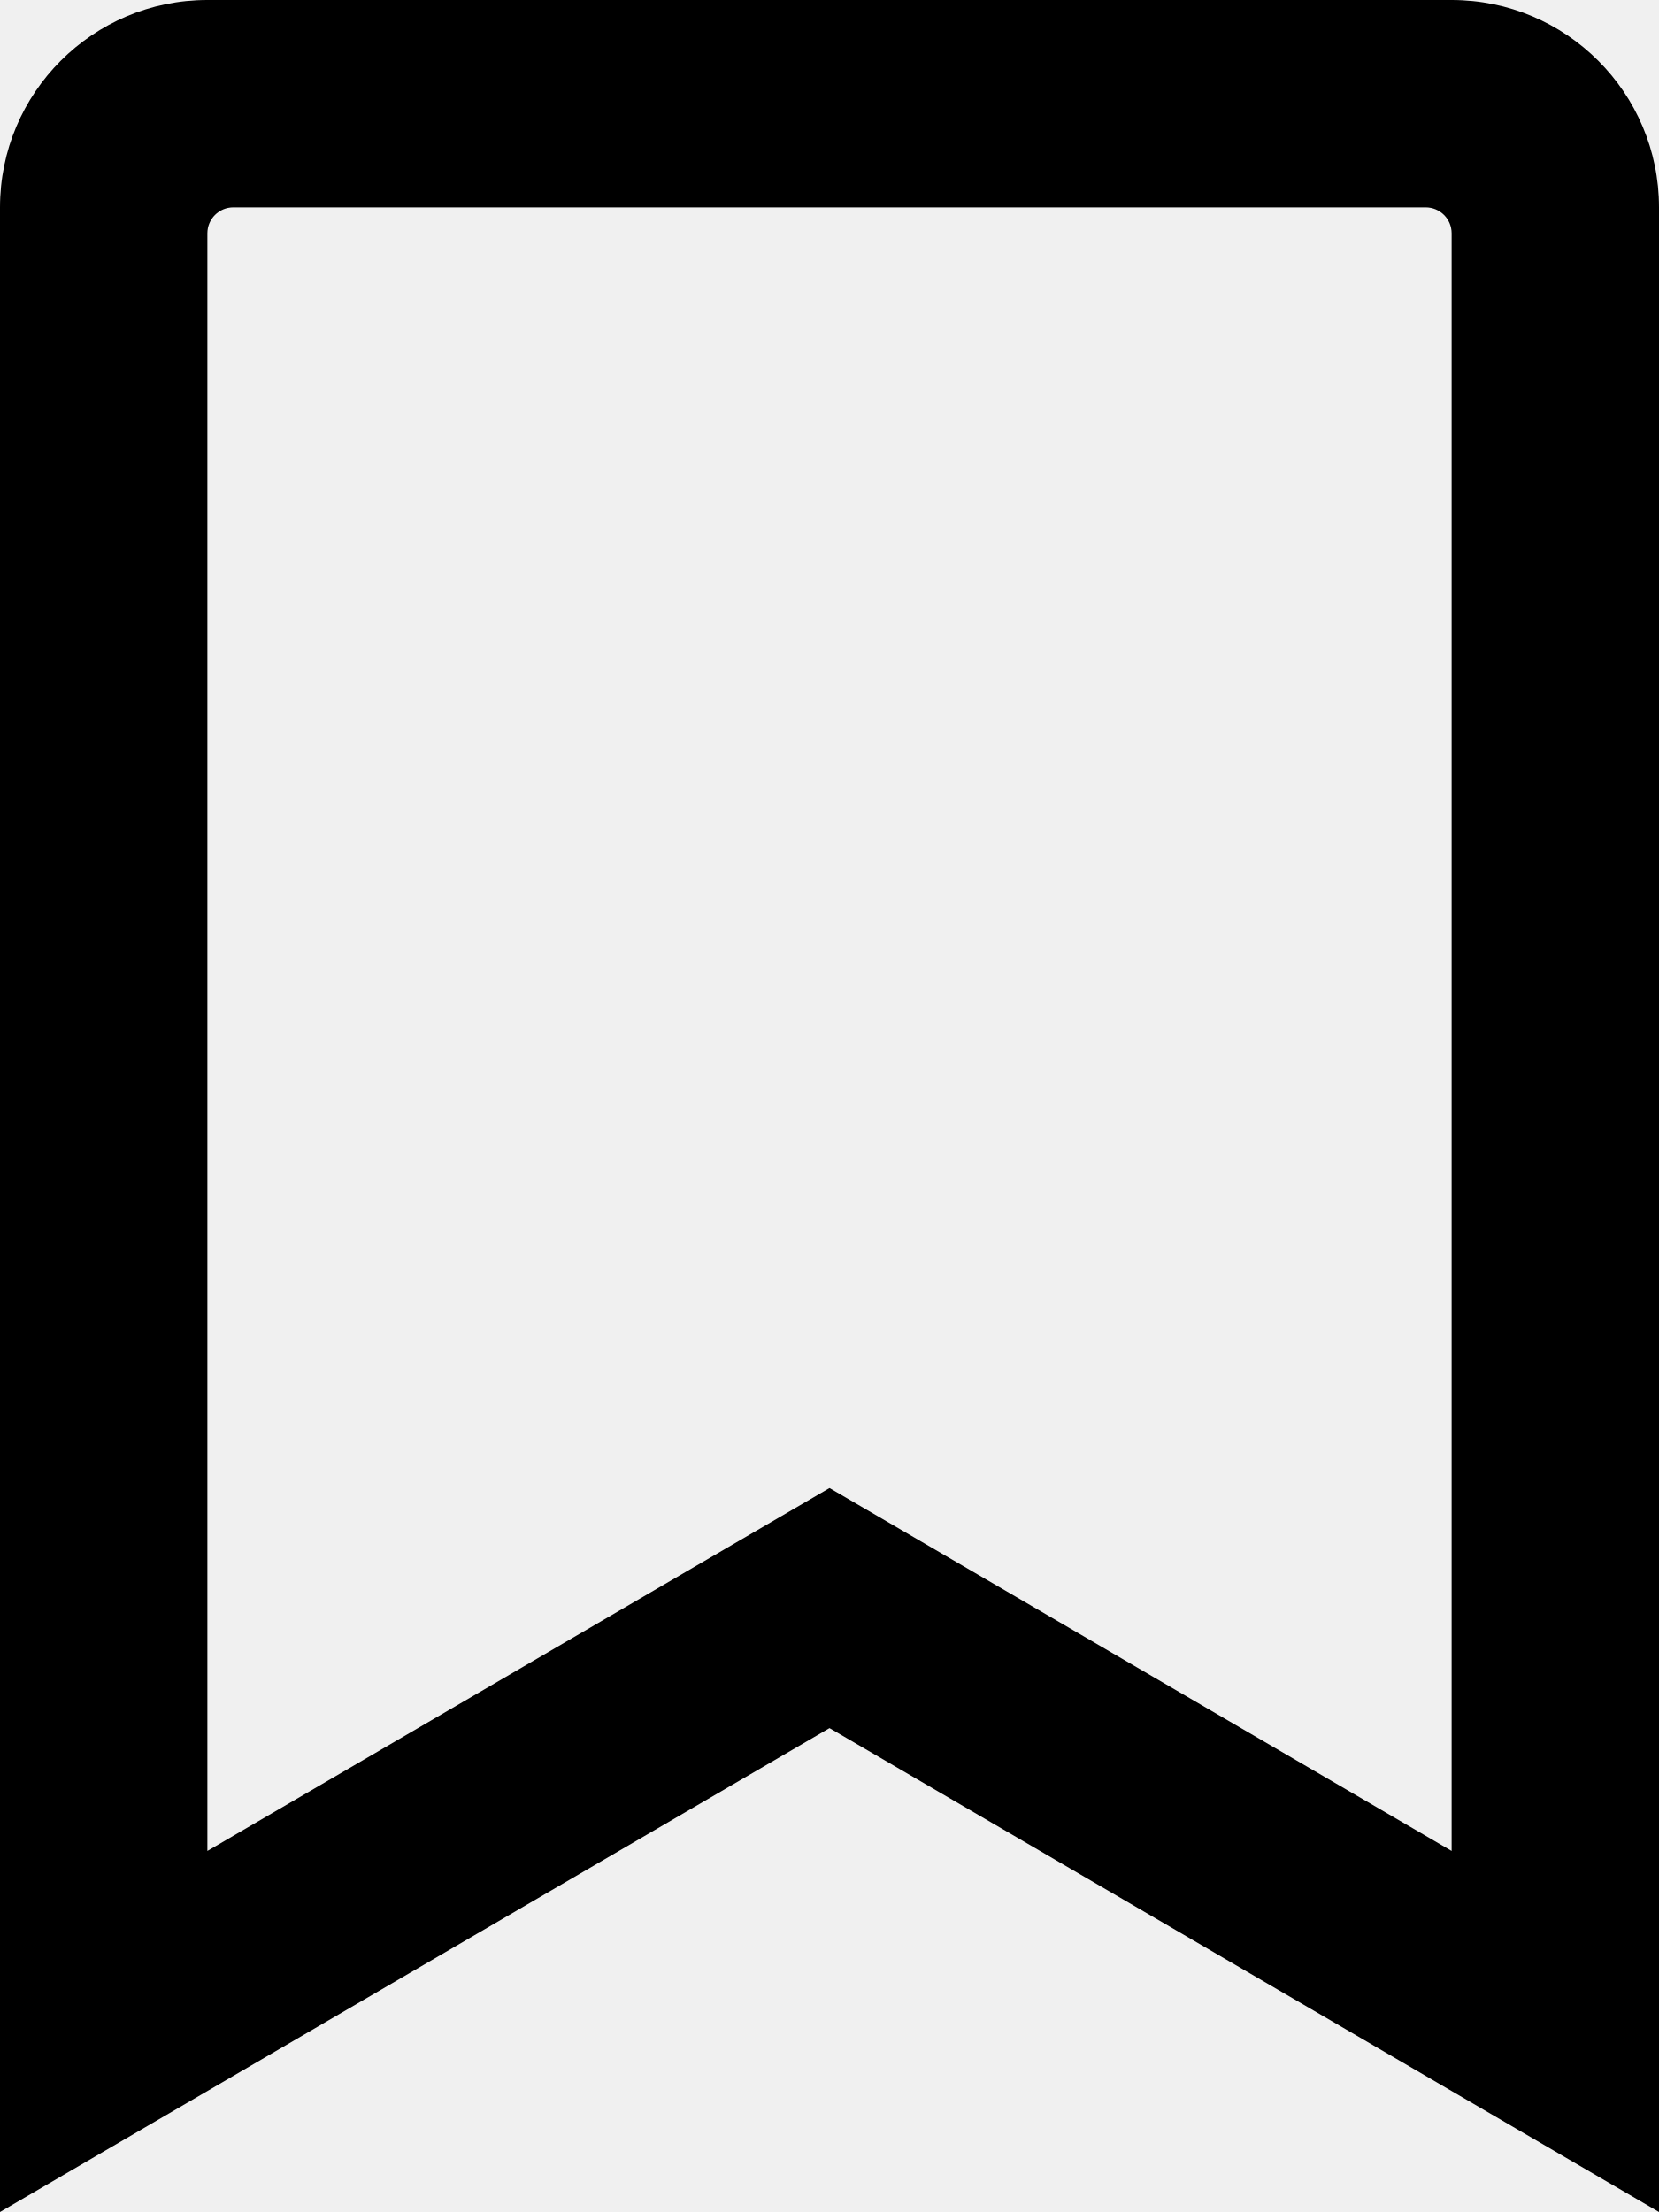
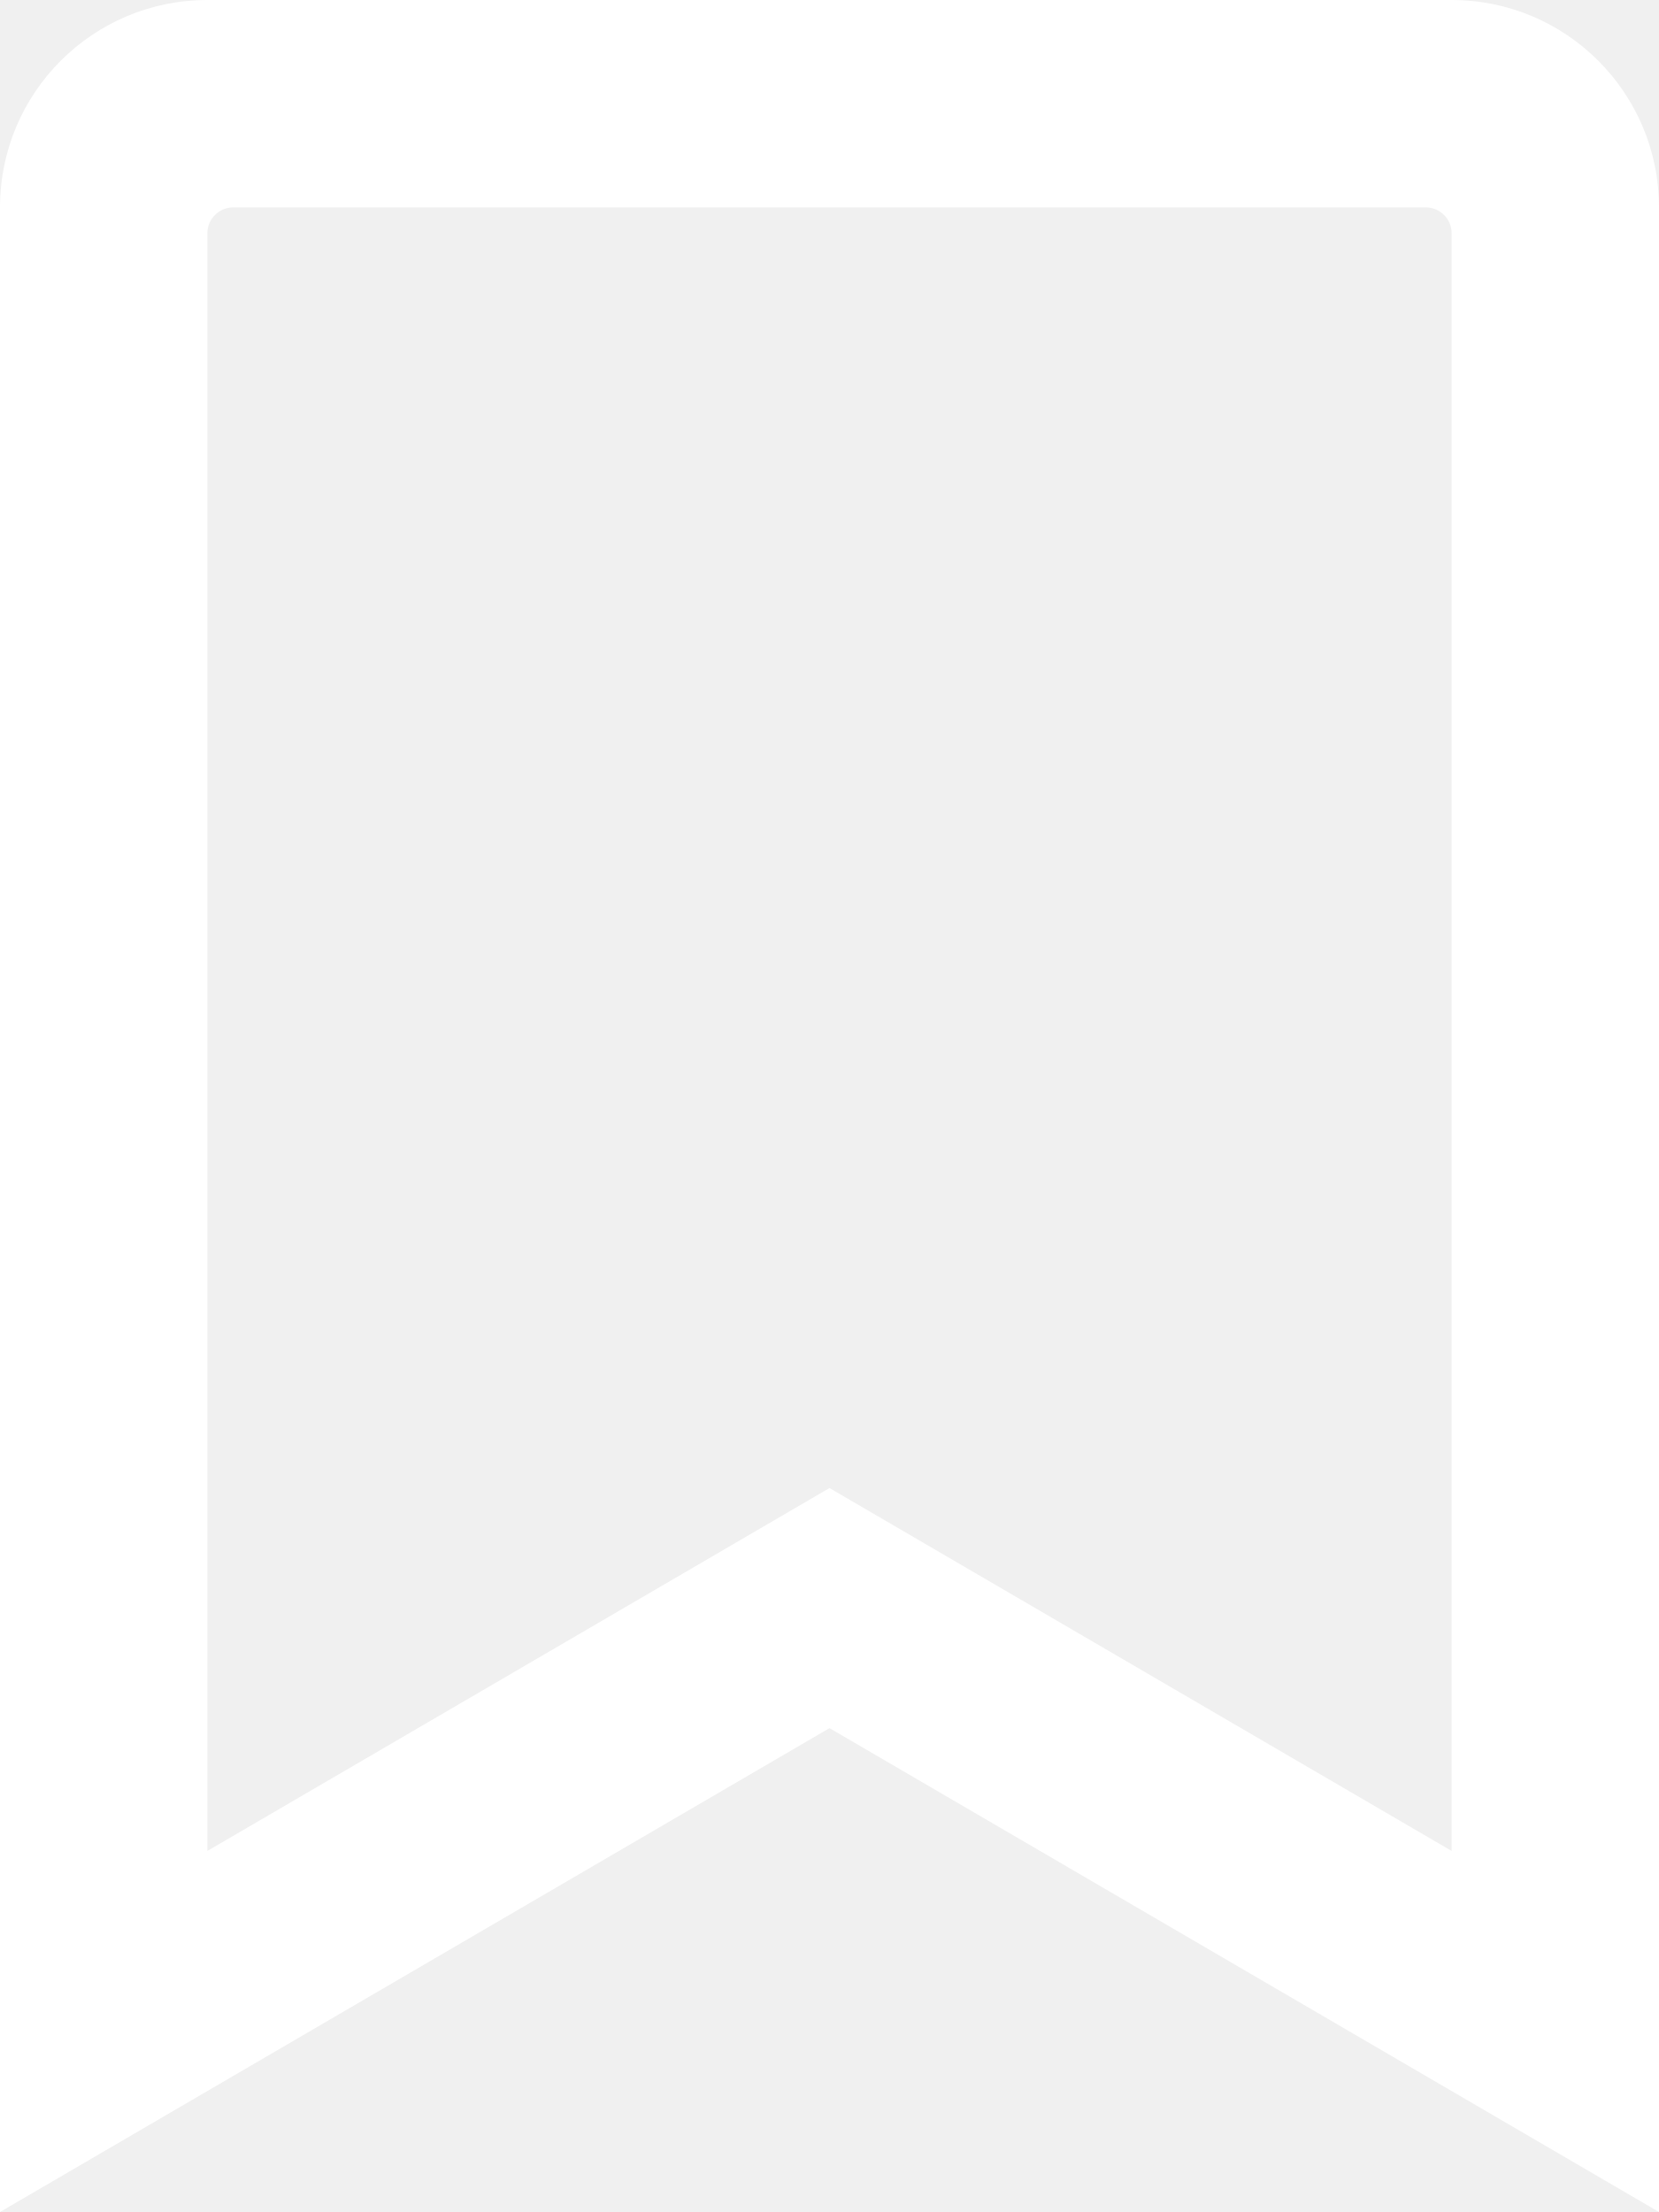
<svg xmlns="http://www.w3.org/2000/svg" aria-hidden="true" focusable="false" data-prefix="far" data-icon="bookmark" class="svg-inline--fa fa-bookmark fa-w-12" role="img" viewBox="0 0 384 512">
-   <path fill="currentColor" d="M336 0H48C21.49 0 0 21.49 0 48v464l192-112 192 112V48c0-26.51-21.49-48-48-48zm0 428.43l-144-84-144 84V54a6 6 0 0 1 6-6h276c3.314 0 6 2.683 6 5.996V428.43z" />
+   <path fill="white" d="M336 0H48C21.49 0 0 21.49 0 48v464l192-112 192 112V48c0-26.51-21.49-48-48-48zm0 428.43l-144-84-144 84V54a6 6 0 0 1 6-6h276c3.314 0 6 2.683 6 5.996V428.43z" />
</svg>
